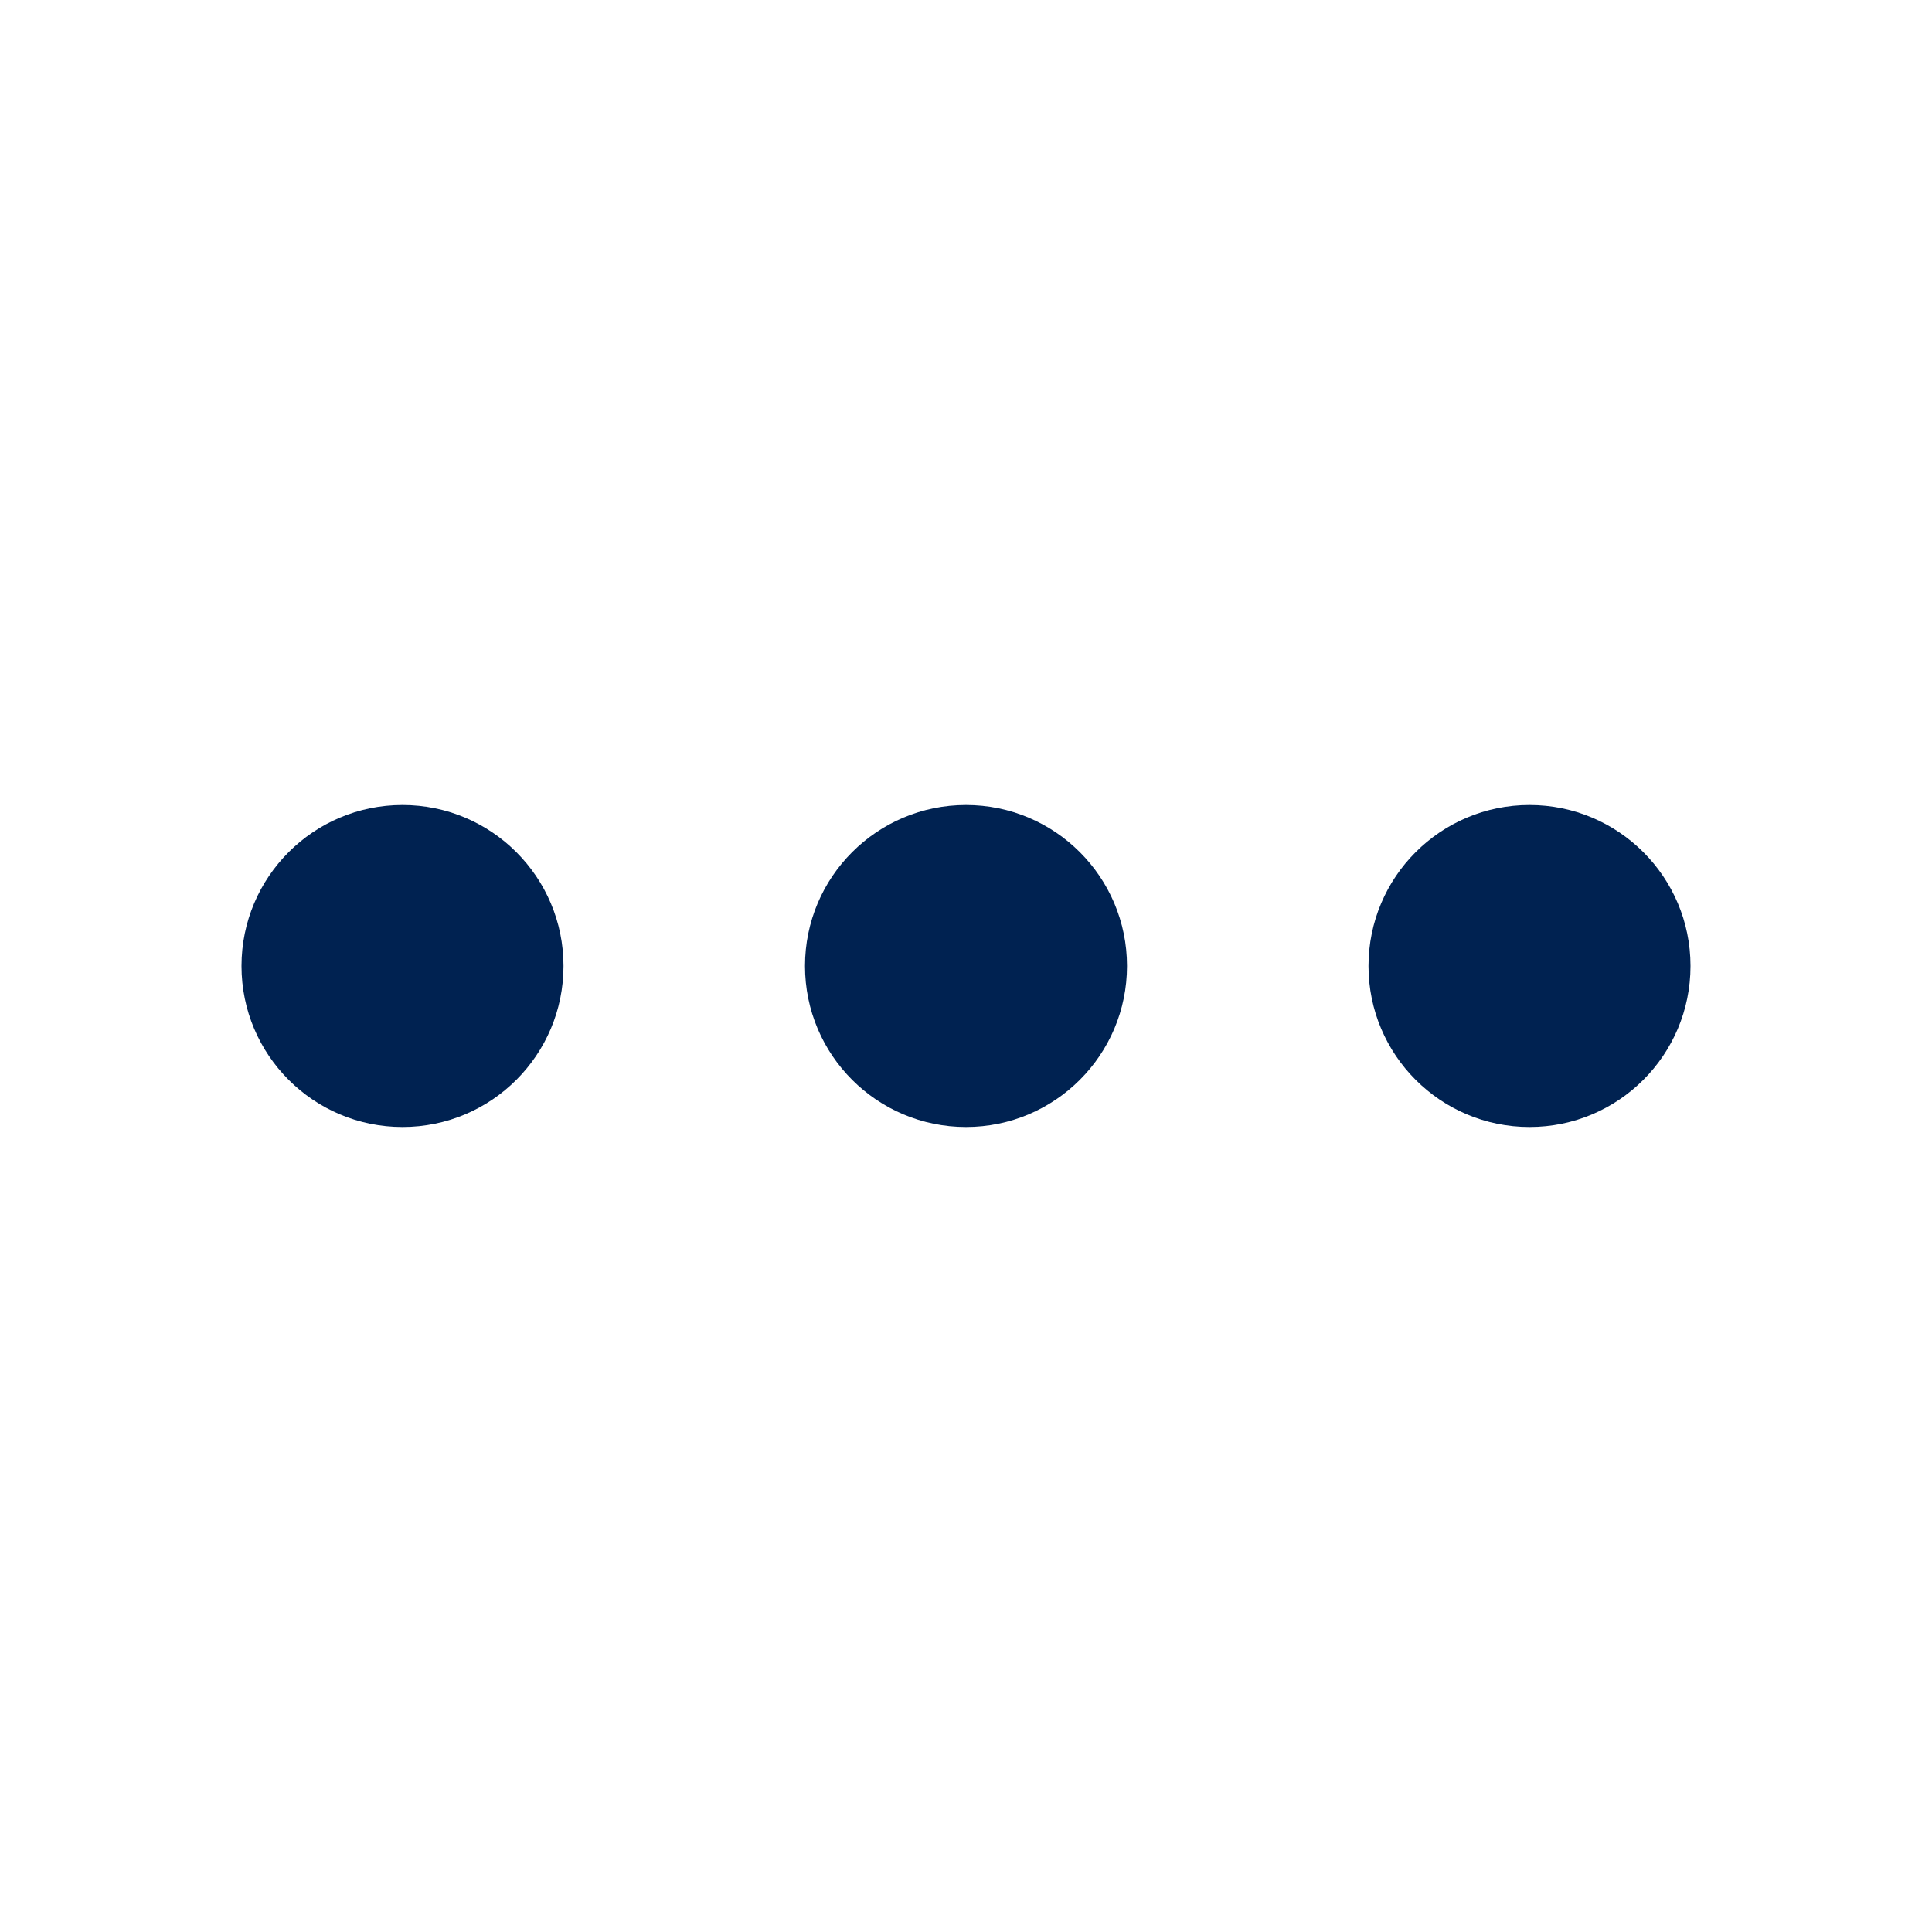
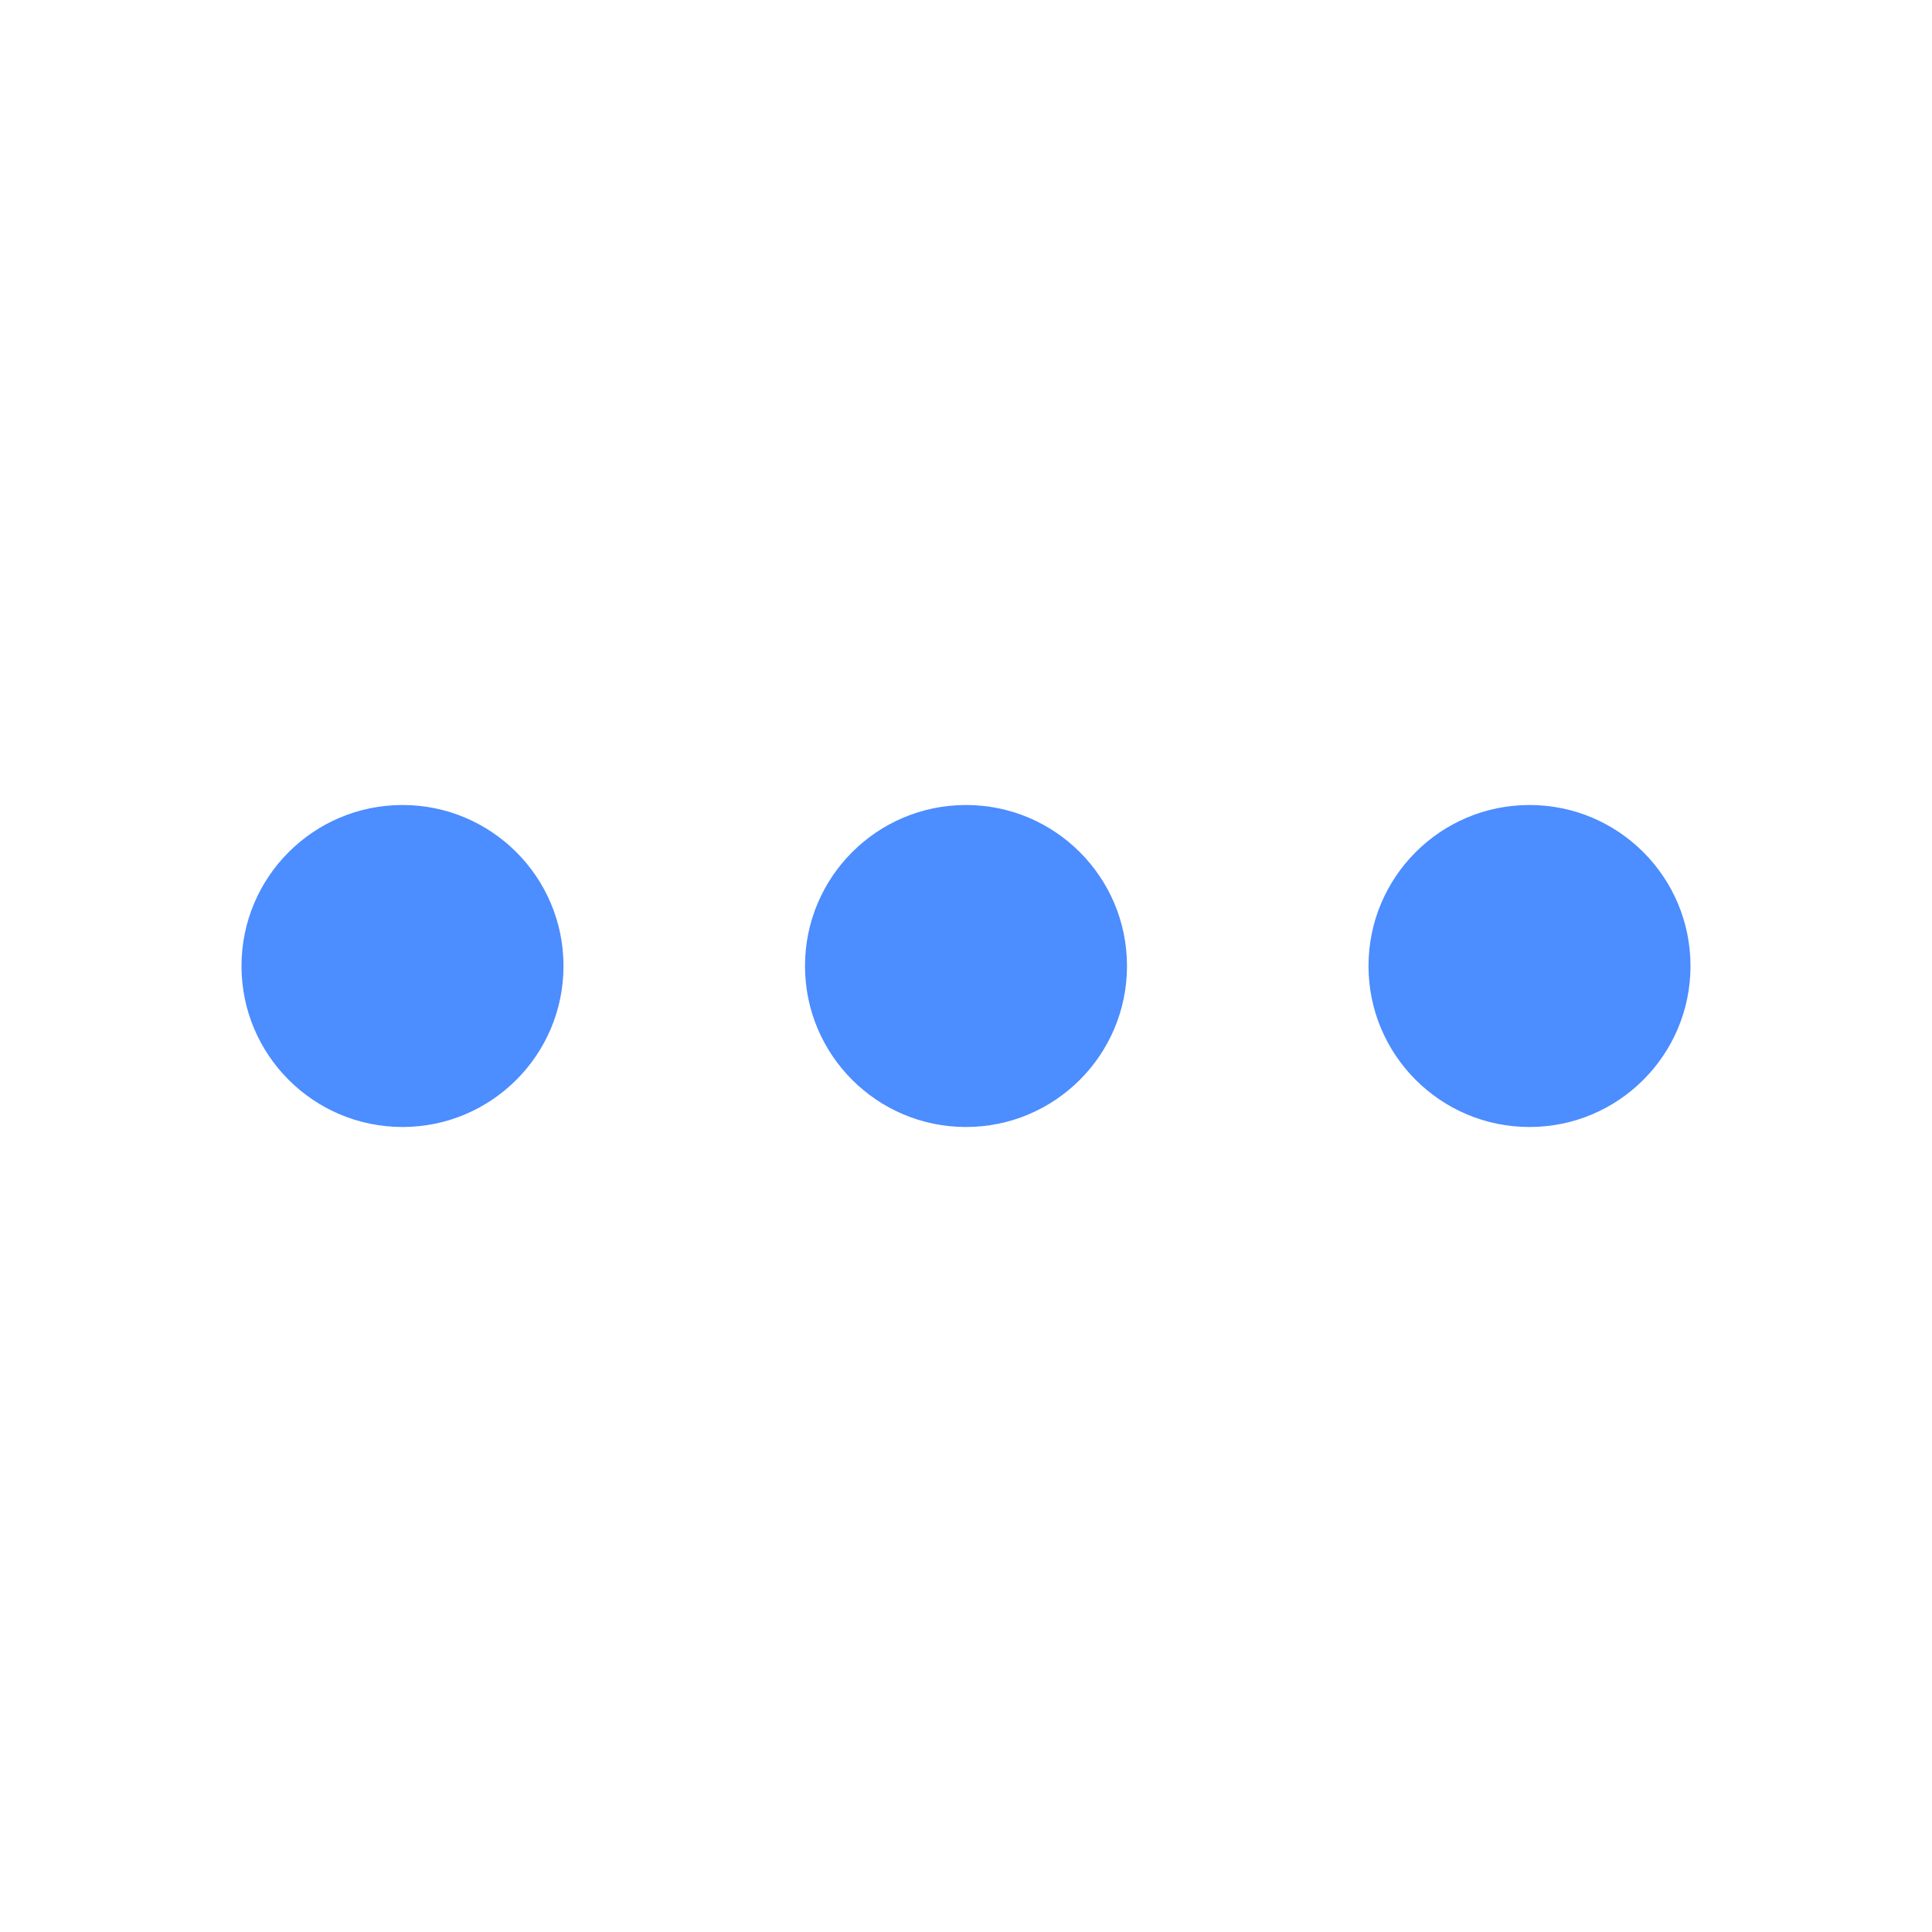
<svg xmlns="http://www.w3.org/2000/svg" id="Component_Icon_More" data-name="Component/Icon/More" width="24" height="24" viewBox="0 0 24 24">
-   <path id="Combined_Shape" data-name="Combined Shape" d="M14,2a2,2,0,1,1,2,2A2,2,0,0,1,14,2ZM7,2A2,2,0,1,1,9,4,2,2,0,0,1,7,2ZM0,2A2,2,0,1,1,2,4,2,2,0,0,1,0,2Z" transform="translate(3 10)" fill="#002251" />
+   <path id="Combined_Shape" data-name="Combined Shape" d="M14,2a2,2,0,1,1,2,2A2,2,0,0,1,14,2ZM7,2A2,2,0,1,1,9,4,2,2,0,0,1,7,2ZM0,2A2,2,0,1,1,2,4,2,2,0,0,1,0,2Z" transform="translate(3 10)" fill="#4c8dff" />
</svg>
